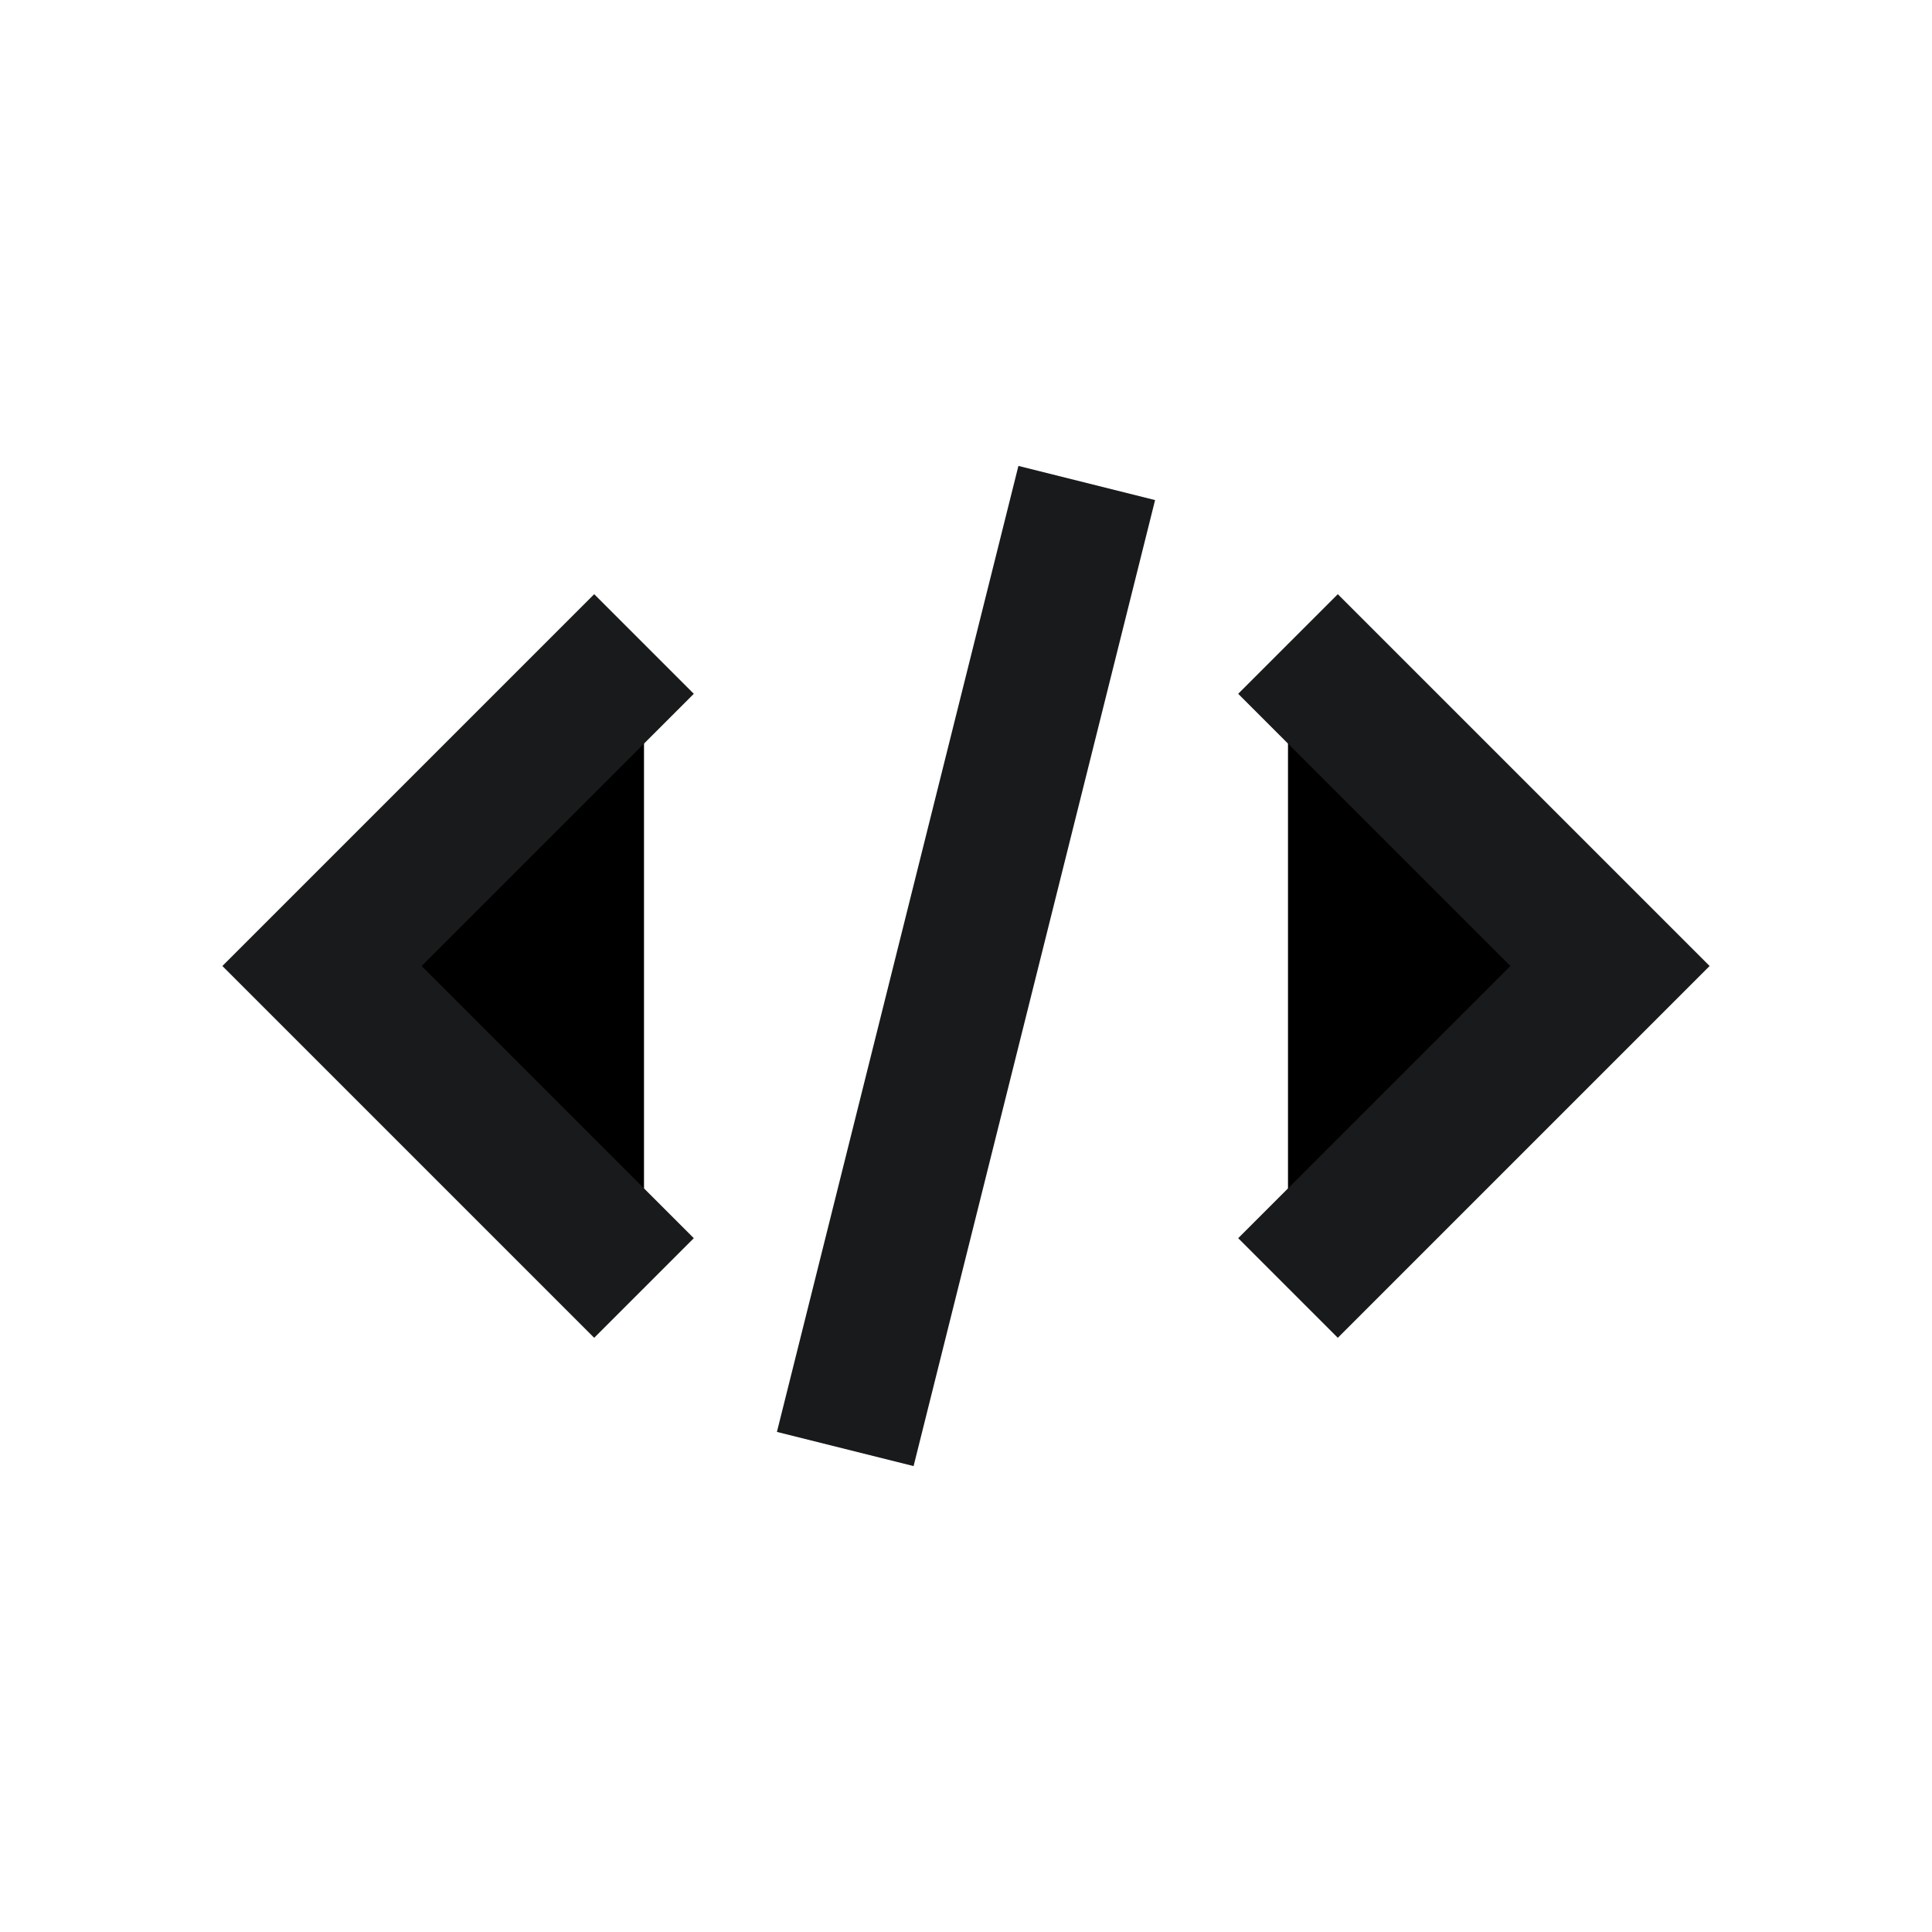
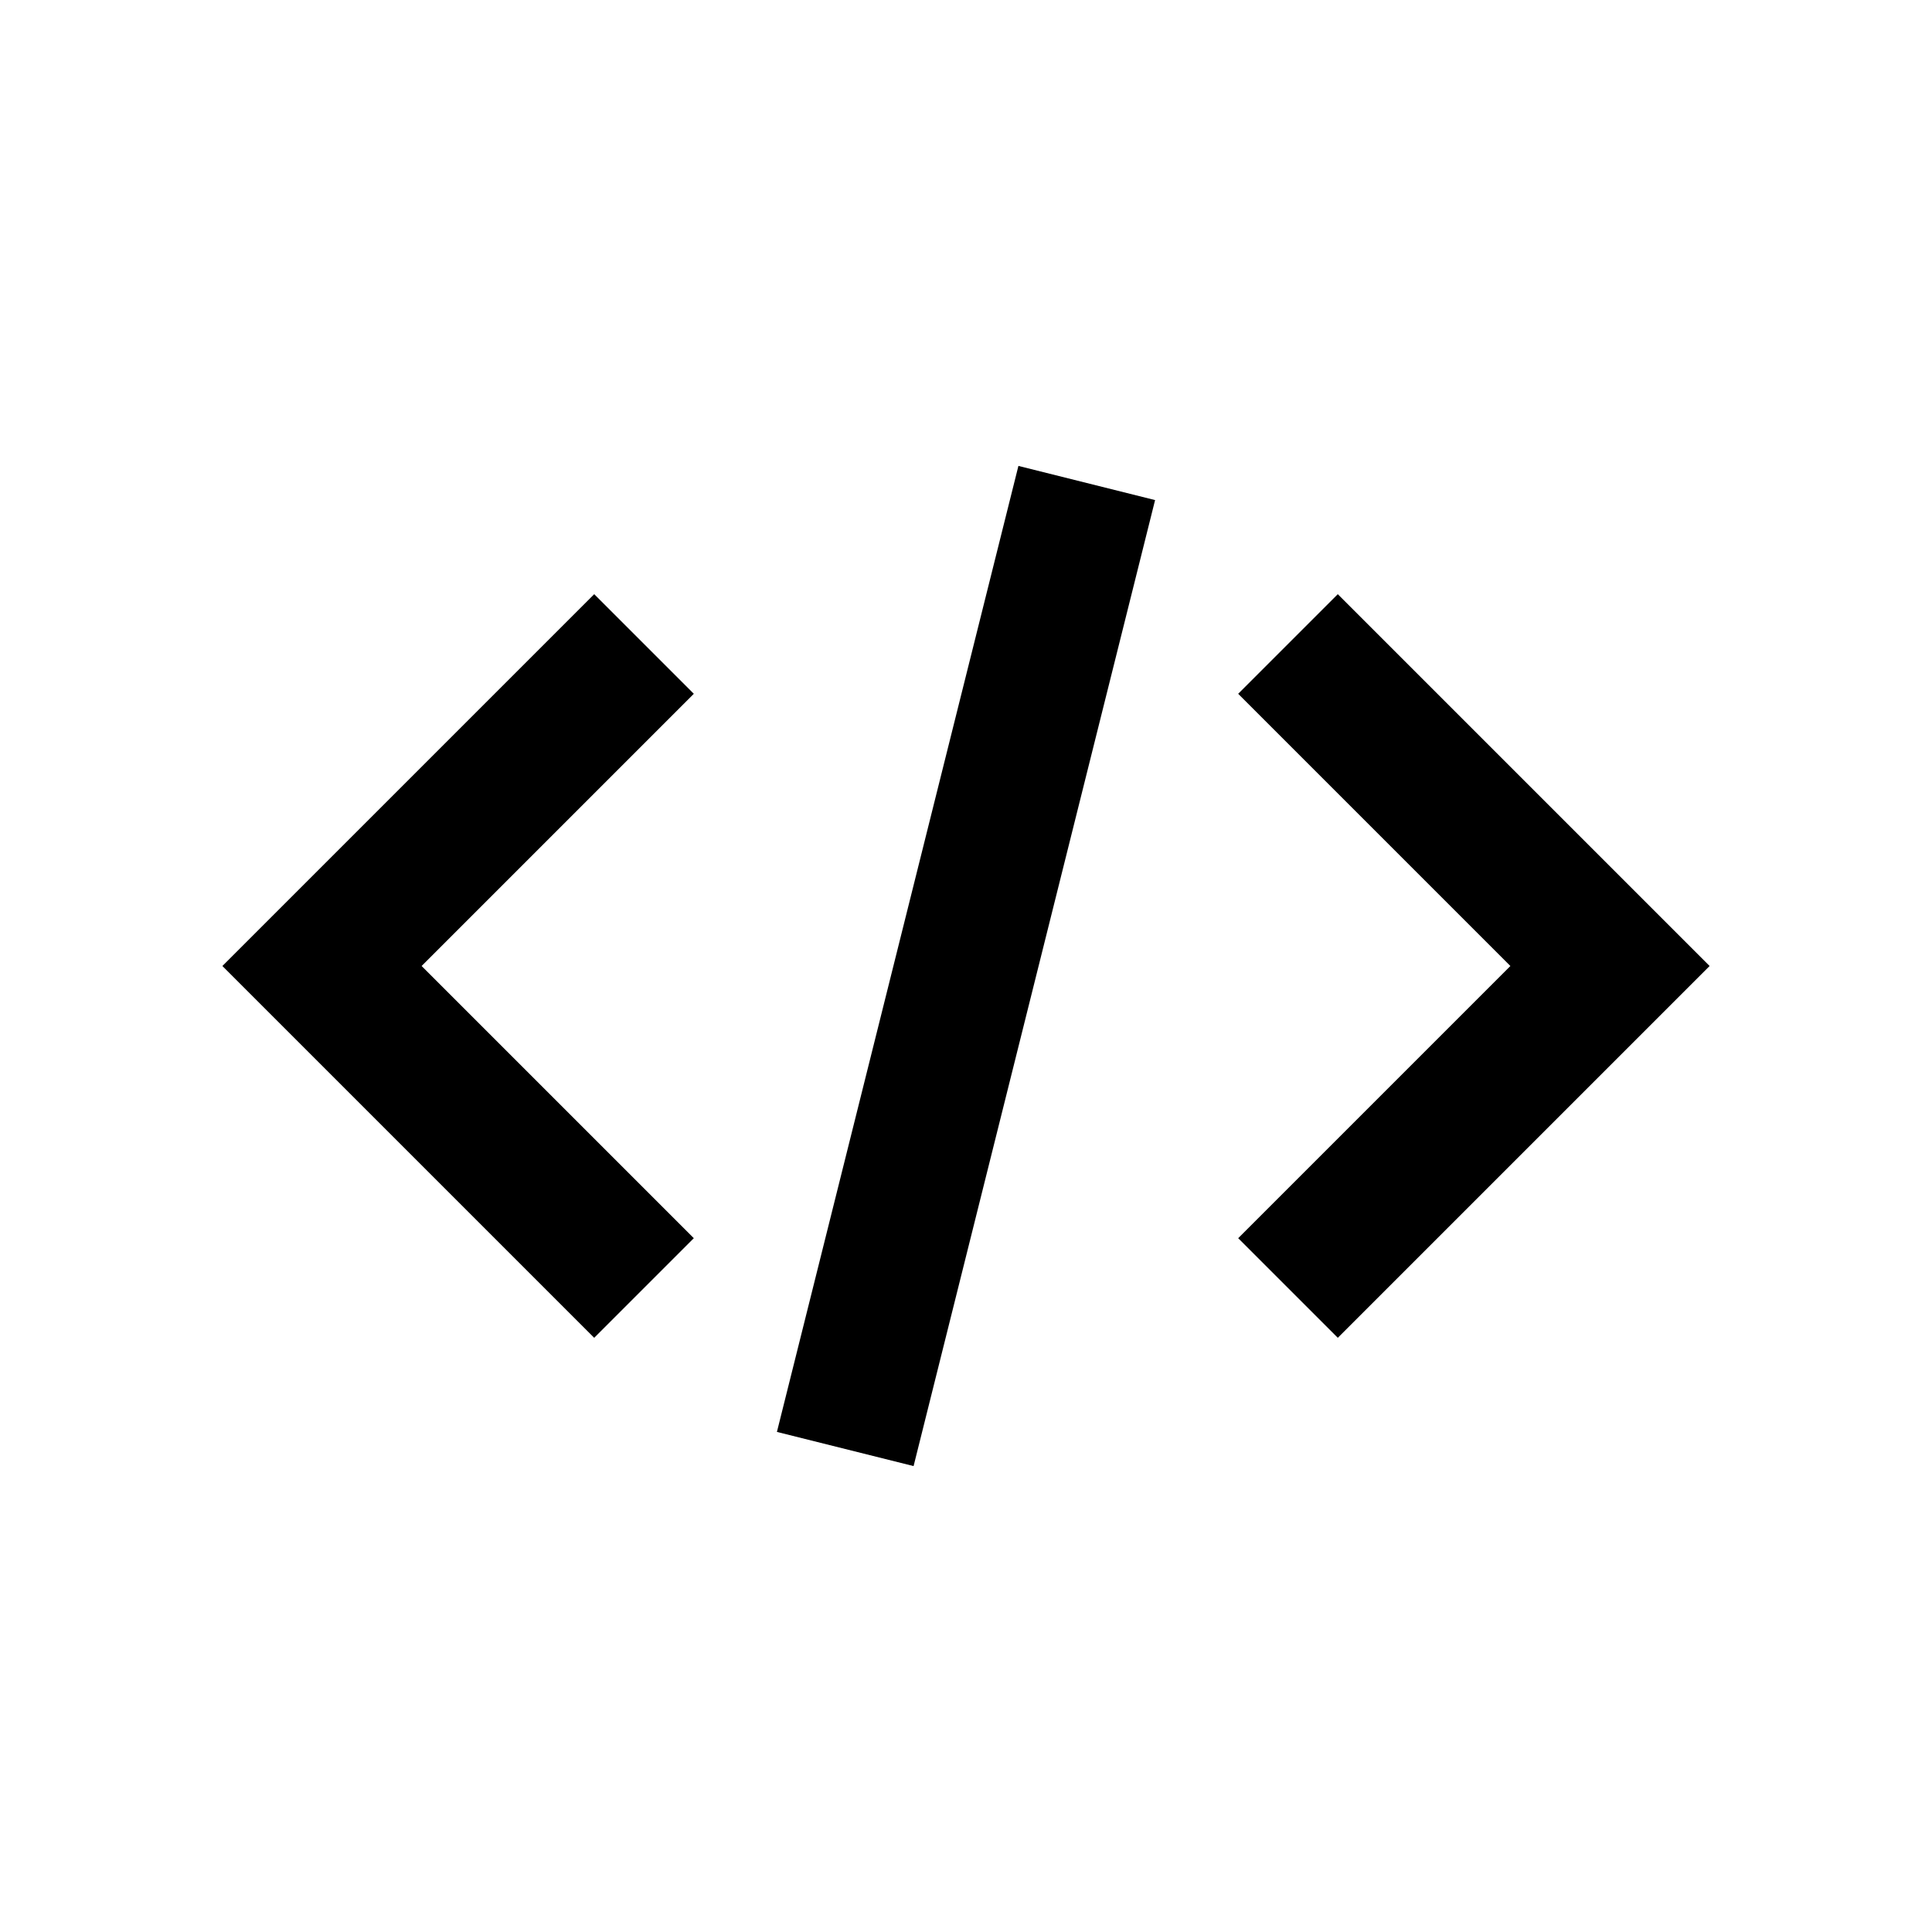
- <svg xmlns="http://www.w3.org/2000/svg" width="24" height="24" viewBox="0 0 24 24" fill="currentColor">
-   <path d="M8 8L4 12L8 16M16 8L20 12L16 16M13.5 6L10.5 18" stroke-width="1.75" stroke="#181A1B" />
+ <svg xmlns="http://www.w3.org/2000/svg" width="24" height="24" viewBox="0 0 24 24" fill="none">
+   <path d="M8 8L4 12L8 16M16 8L20 12L16 16M13.5 6L10.5 18" stroke-width="1.75" stroke="currentColor" />
</svg>
